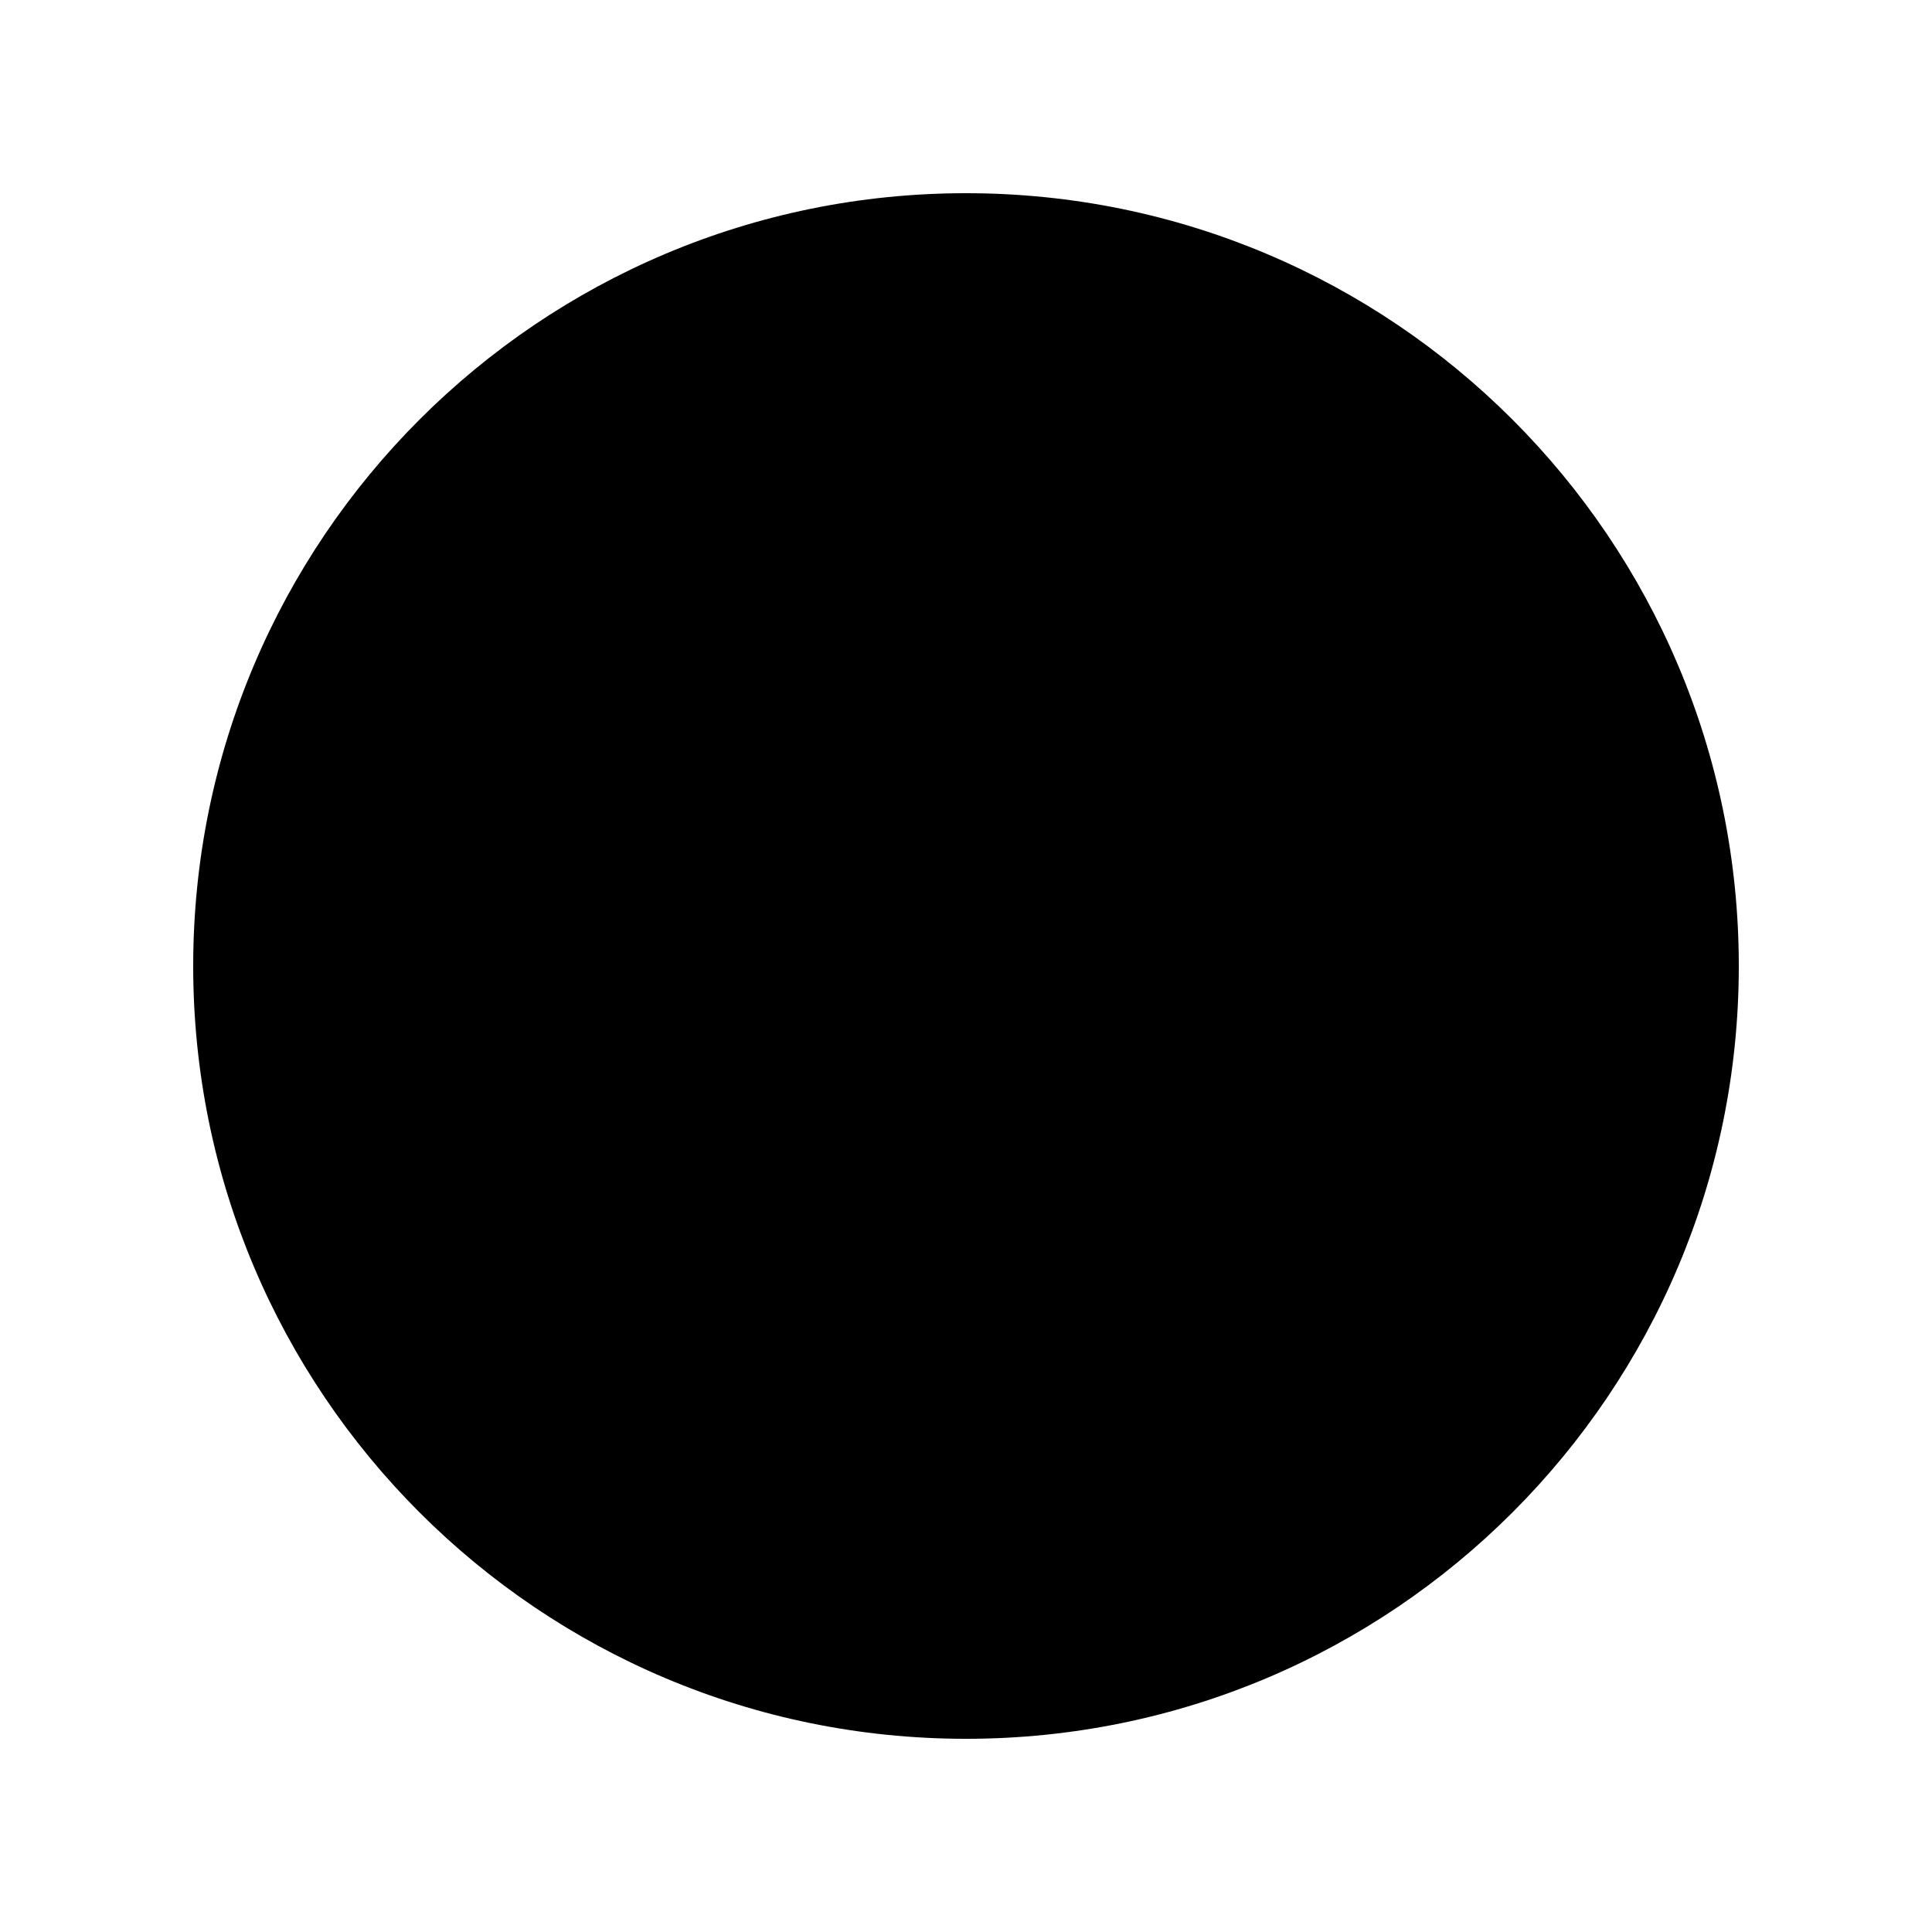
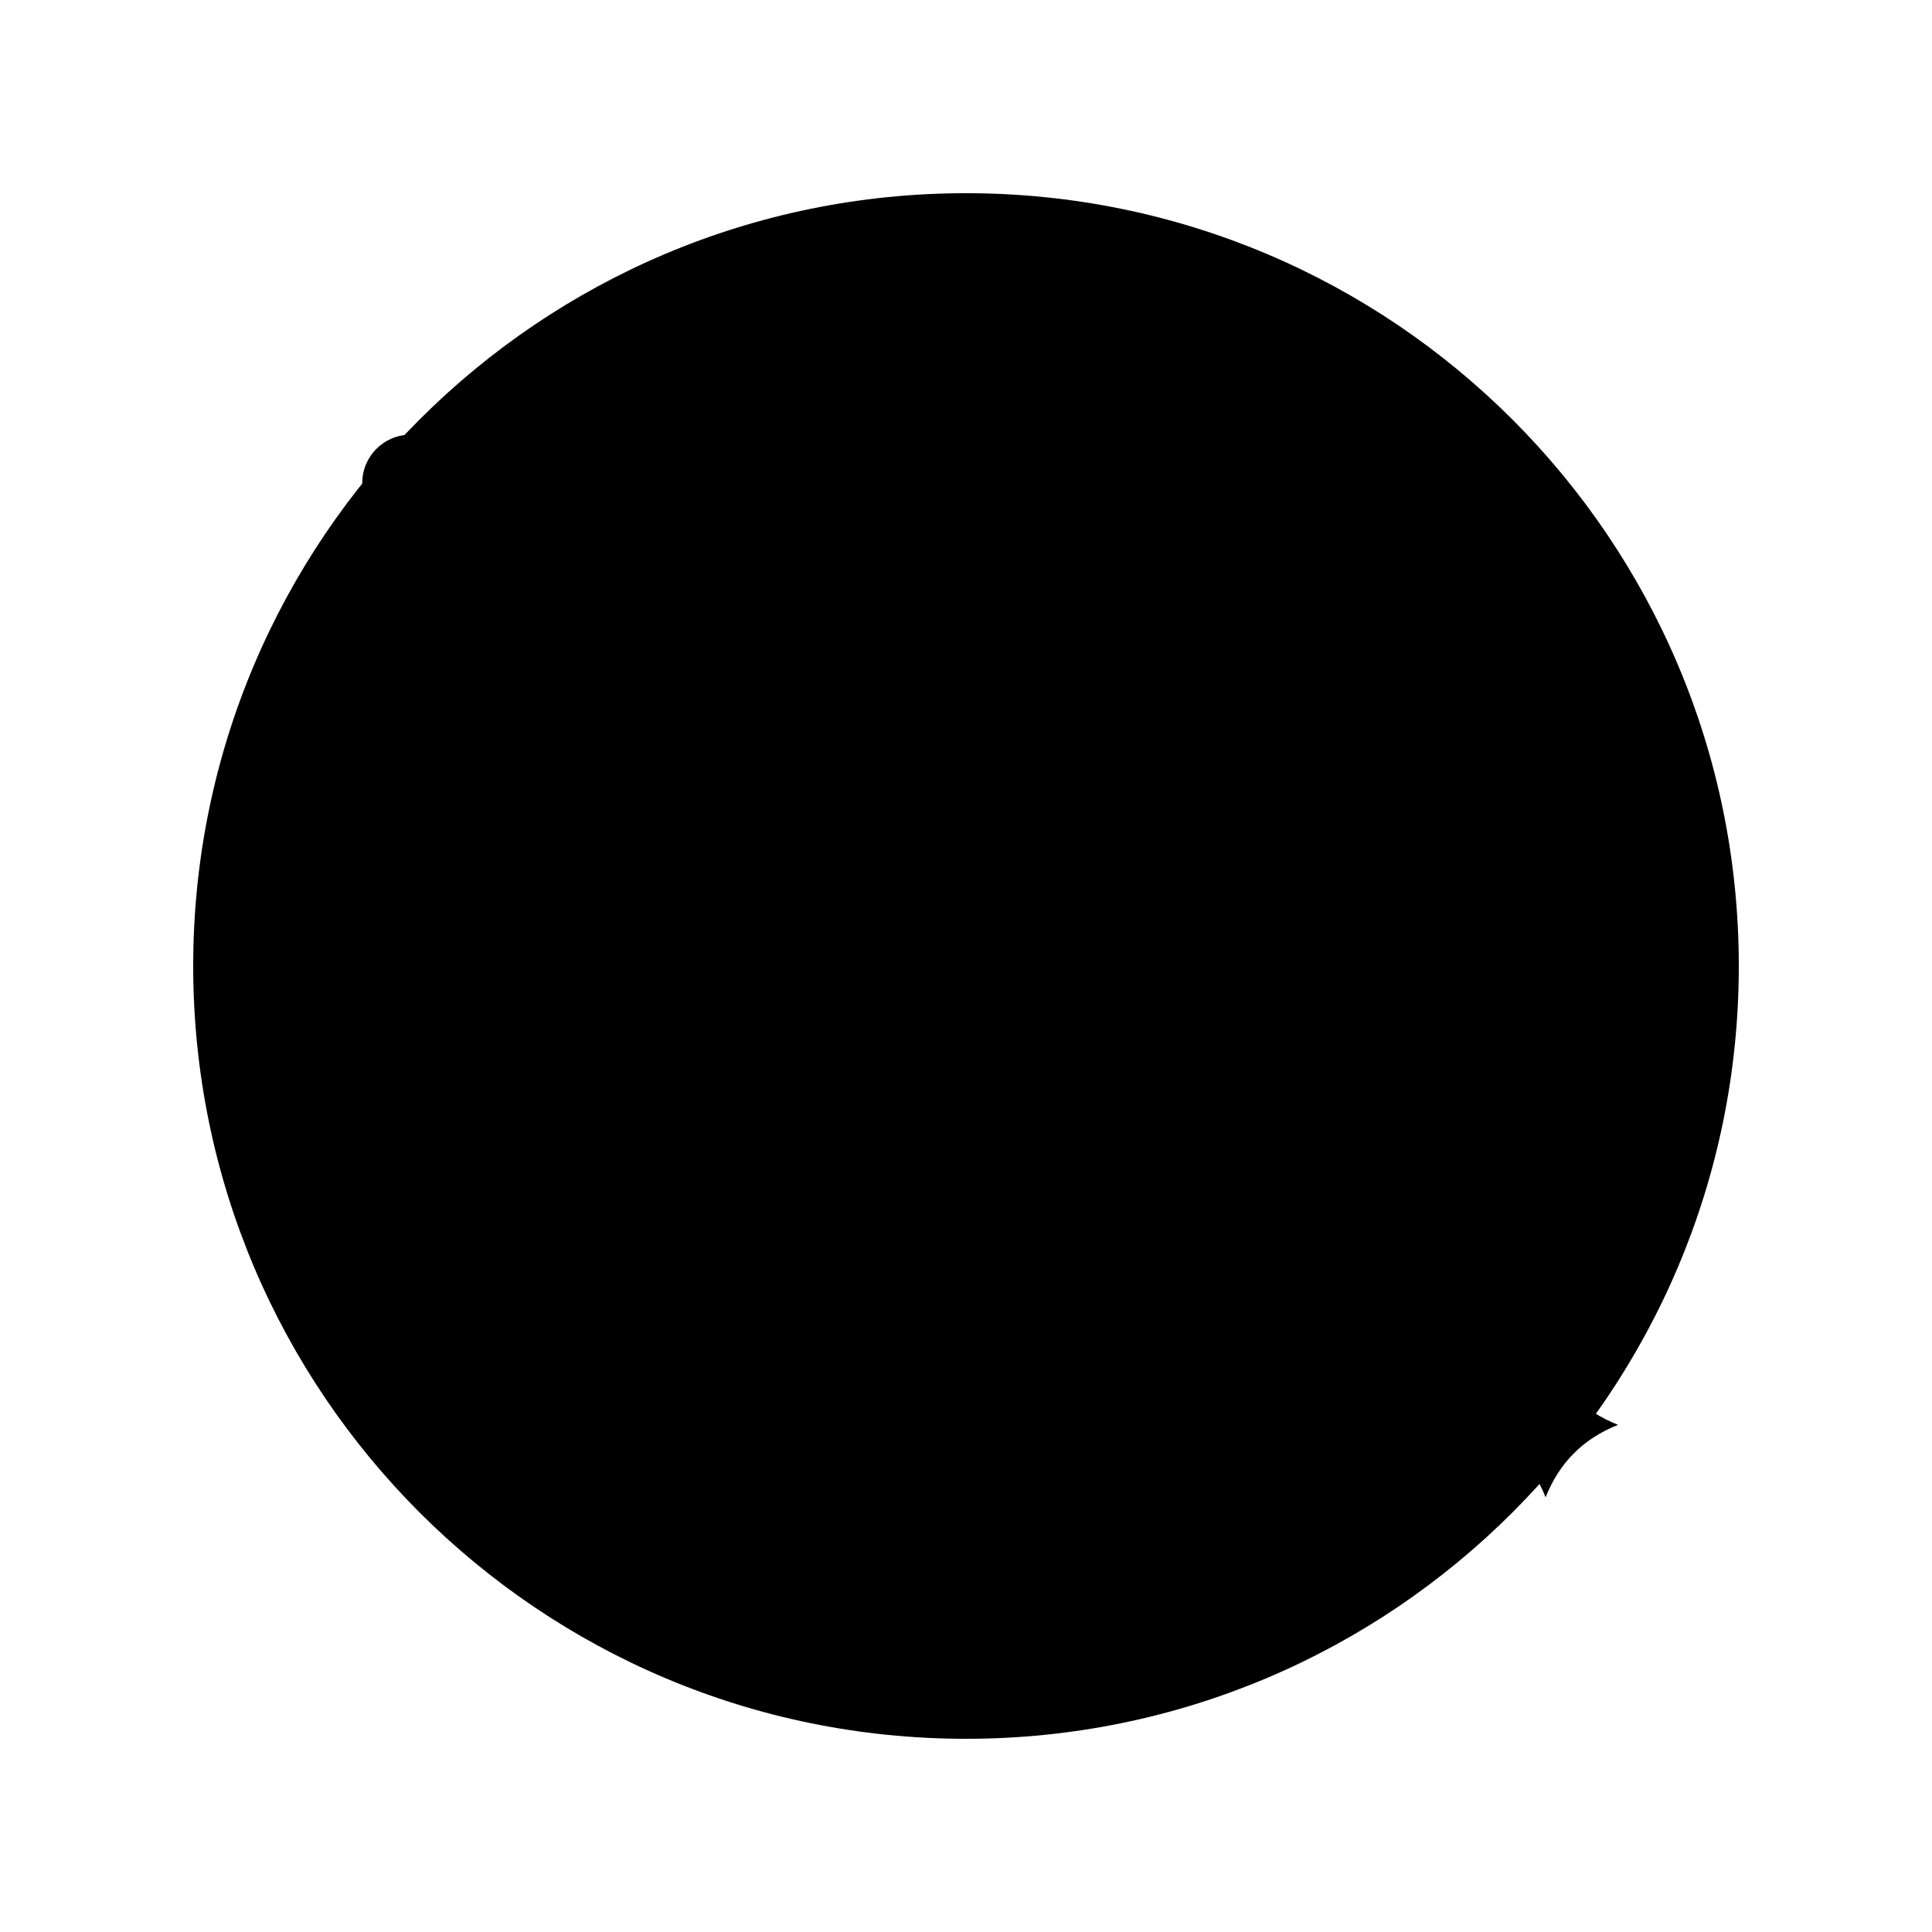
<svg xmlns="http://www.w3.org/2000/svg" viewBox="0 0 160 160">
  <circle class="backdrop" cx="80" cy="80" r="64" />
-   <path class="surface line" d="M52 110a22 22 0 0 1-2-43.9A30 30 0 0 1 108 60a25 25 0 0 1 2 50Z" />
-   <path class="line" d="M66 96a20 20 0 0 1 28 0M73 103a10 10 0 0 1 14 0" />
-   <path class="line-error" d="m42 42 76 76" />
+   <path class="line-ink" d="M44.6 68.6A50 50 0 0 1 115.4 68.6" />
+   <path class="line-ink" d="M56 80A34 34 0 0 1 104 80" />
+   <path class="line-ink" d="M67.3 91.3A18 18 0 0 1 92.7 91.3" />
+   <circle class="ink" cx="80" cy="104" r="6" />
+   <rect class="backdrop" x="75" y="26" width="10" height="108" rx="5" transform="rotate(-45 80 80)" />
+   <rect class="error" x="77.5" y="30" width="5" height="100" rx="2.5" transform="rotate(-45 80 80)" />
+   <path class="primary" d="M128 112Q129.7 116.3 134 118Q129.7 119.7 128 124Q126.3 119.7 122 118Q126.3 116.3 128 112Z" />
+   <circle class="accent" cx="34" cy="40" r="4" />
</svg>
